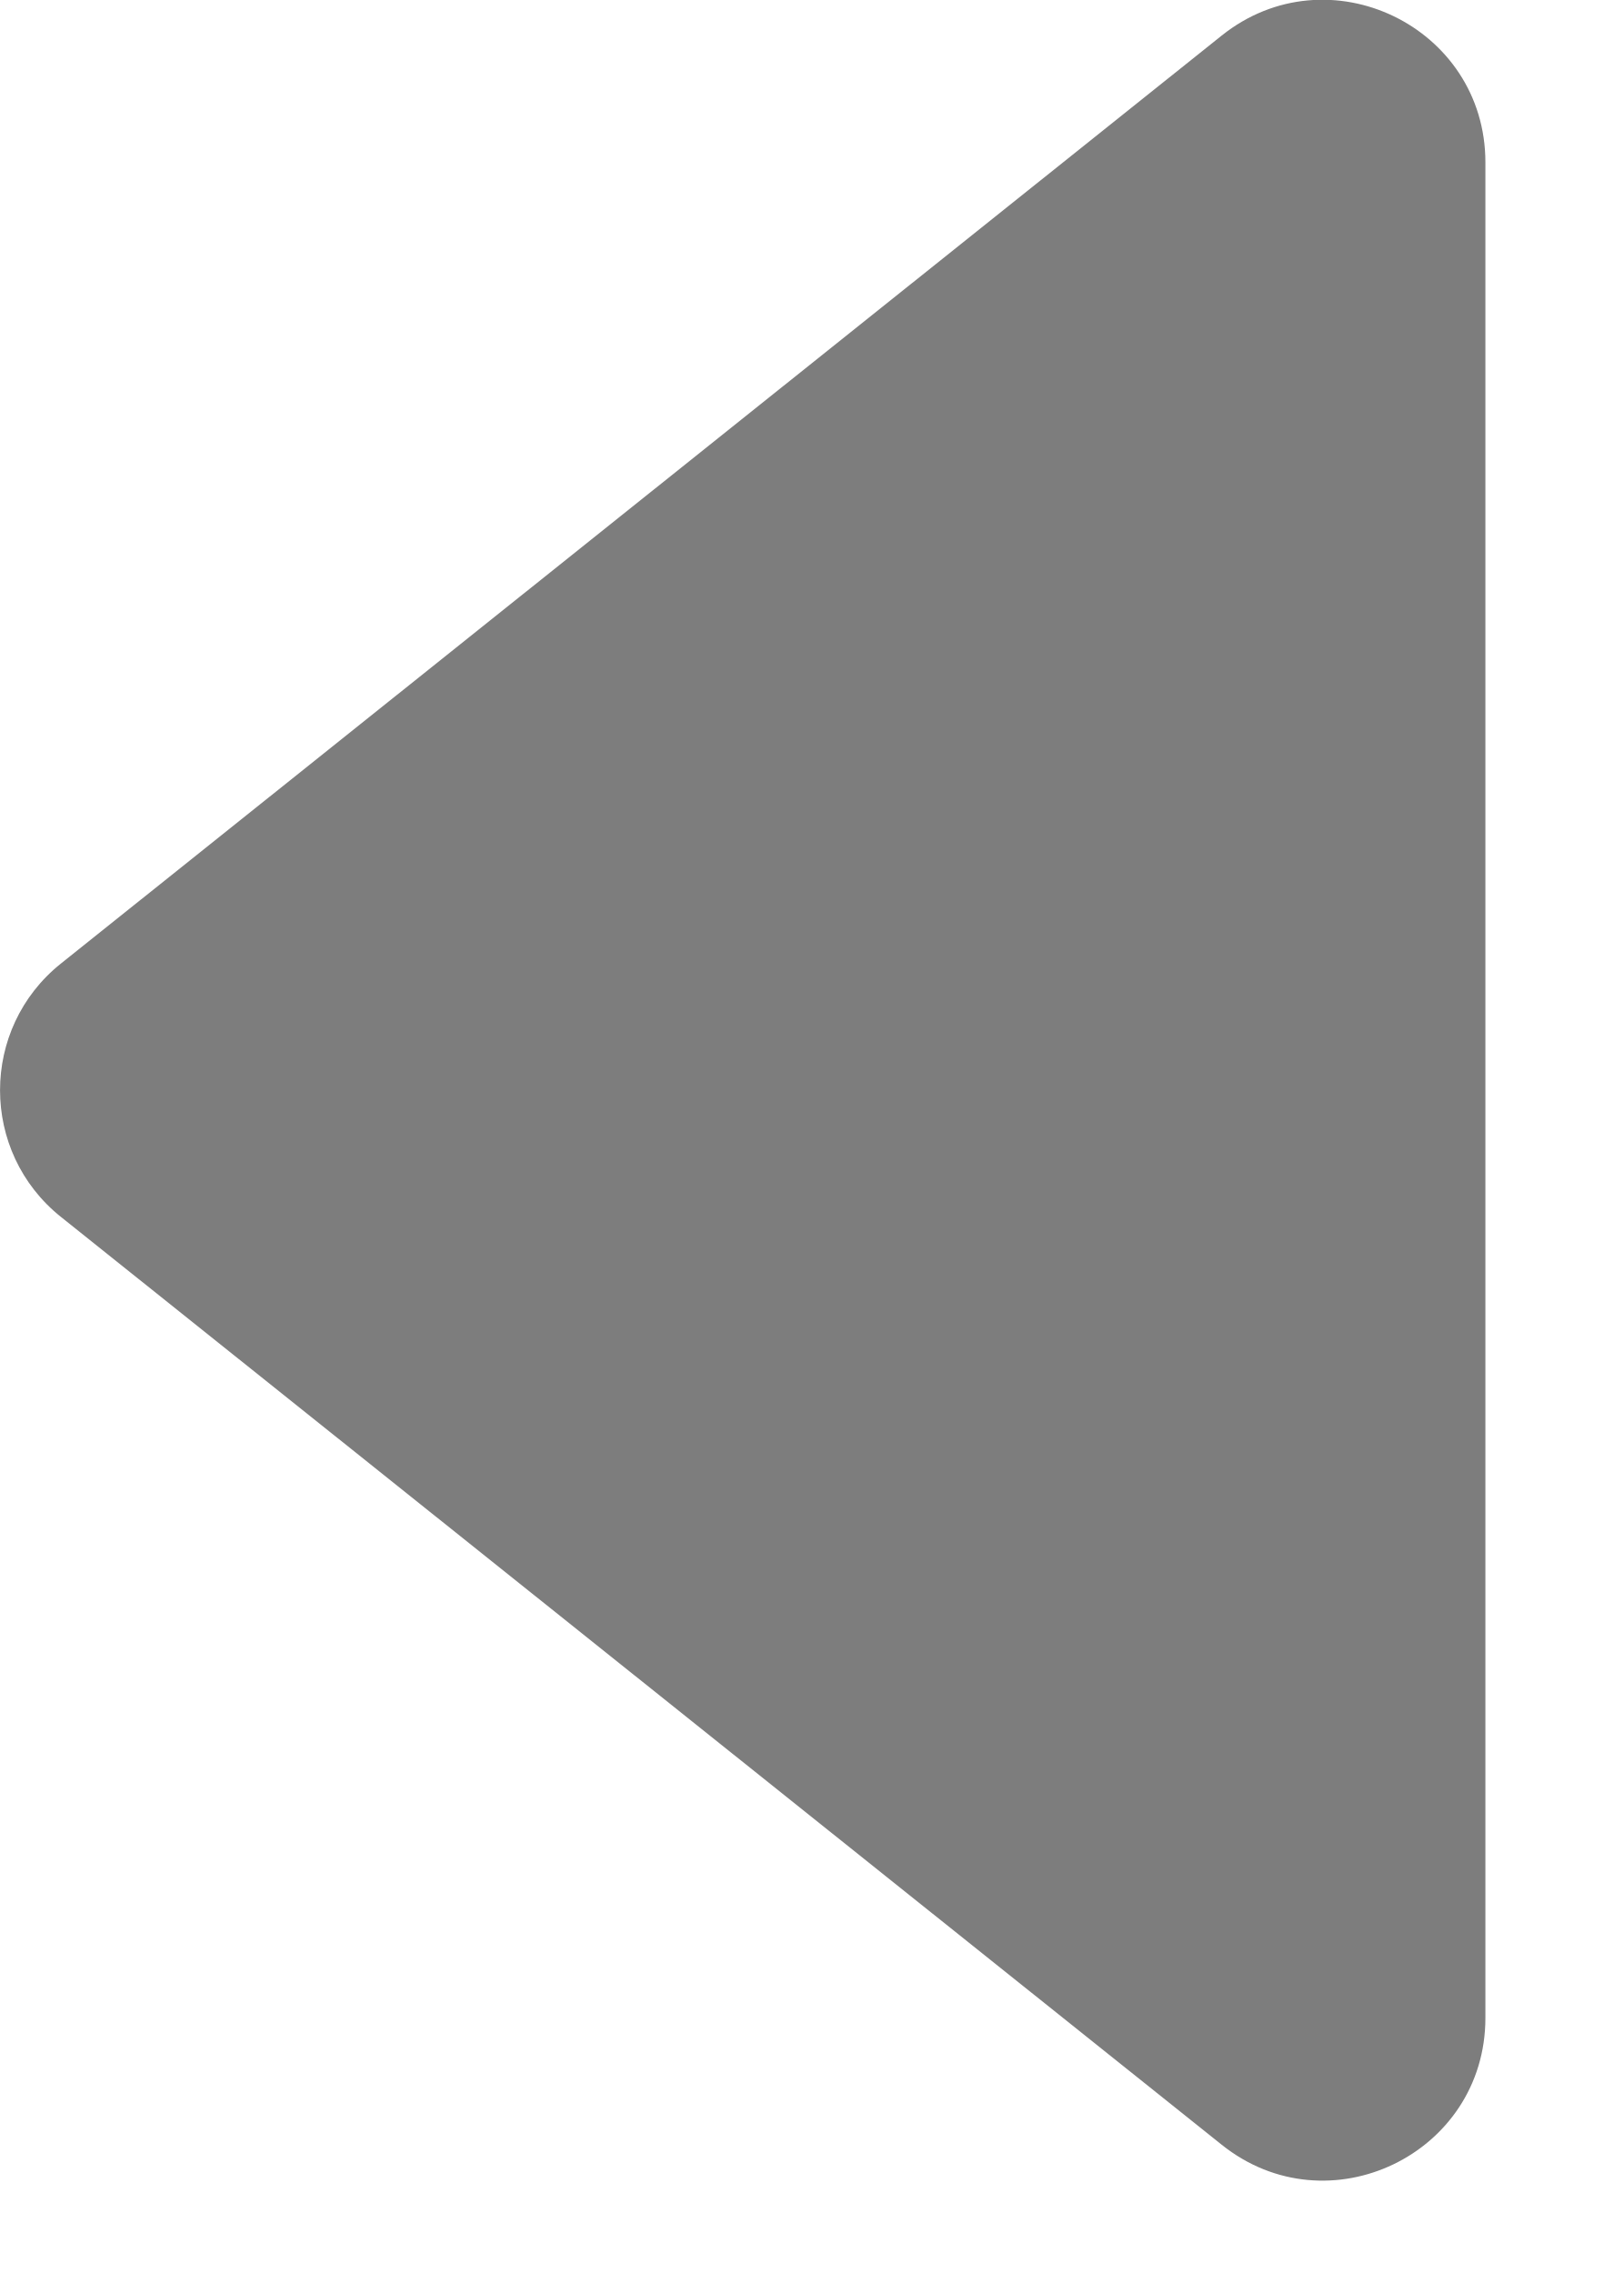
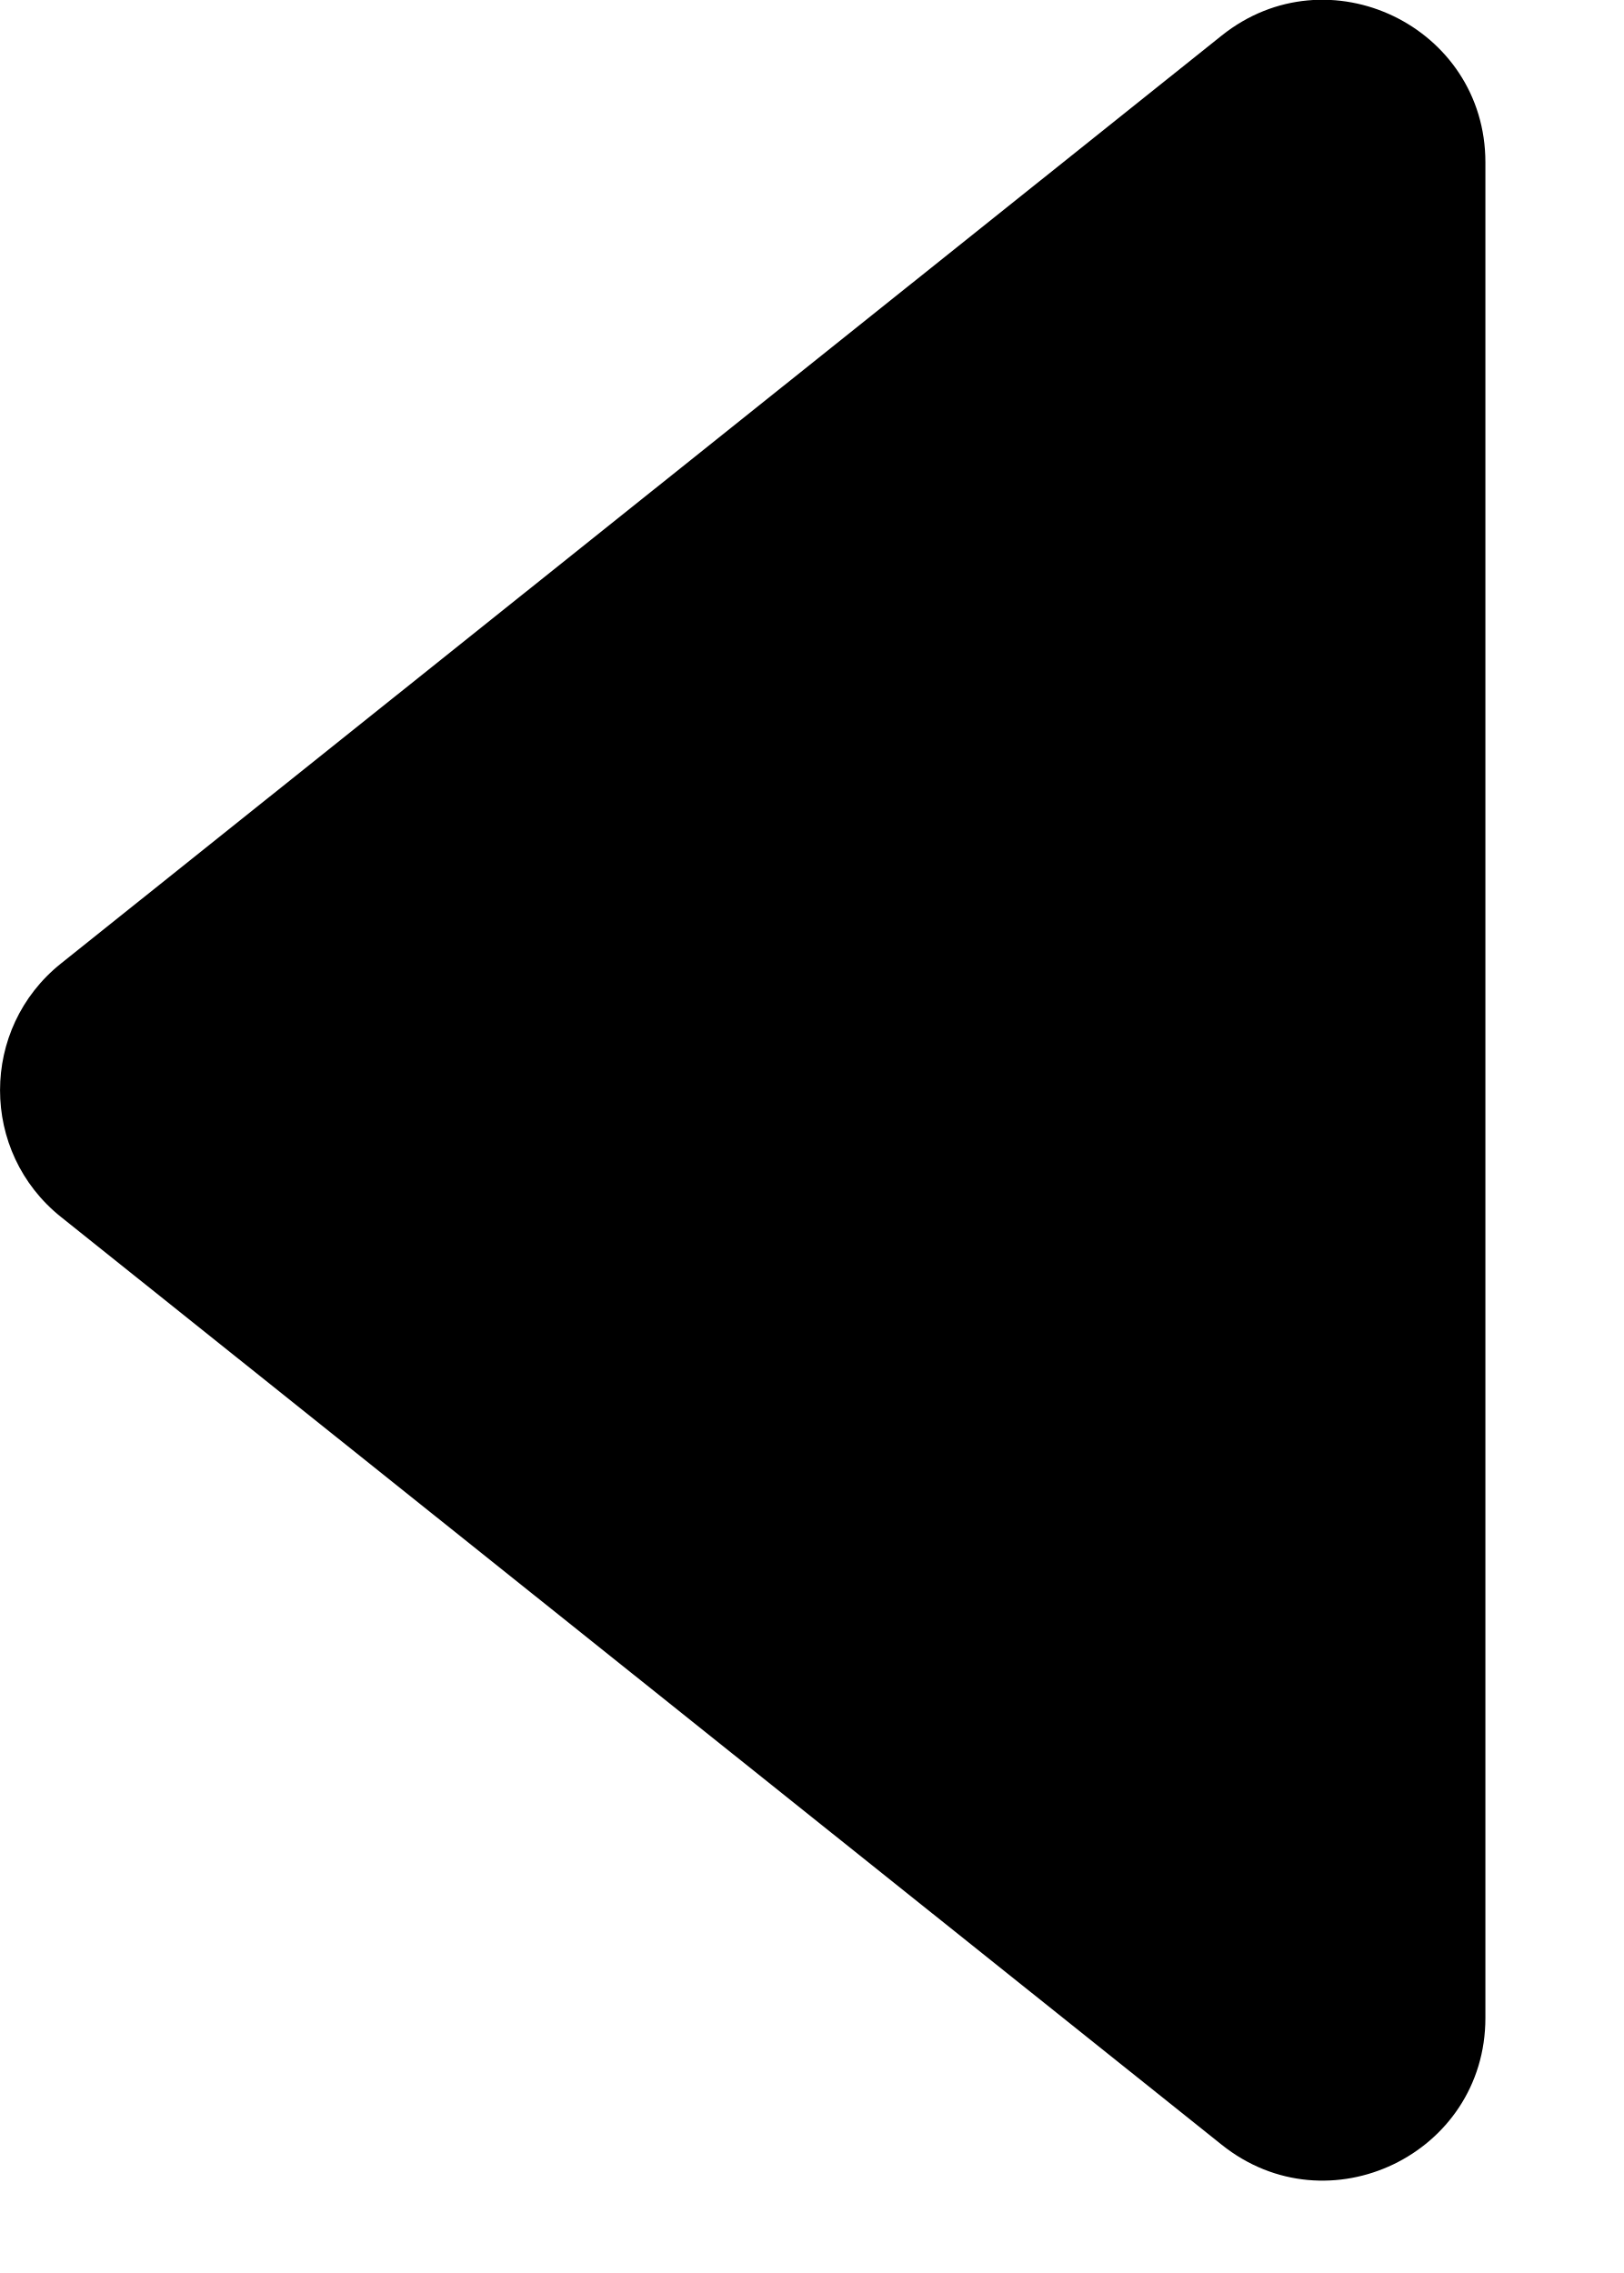
<svg xmlns="http://www.w3.org/2000/svg" width="10" height="14" viewBox="0 0 10 14" fill="none">
-   <path d="M0.376 5.934C-0.125 6.334 -0.125 7.096 0.376 7.496L7.524 13.21C8.179 13.734 9.148 13.268 9.148 12.429V1C9.148 0.162 8.179 -0.304 7.524 0.219L0.376 5.934Z" fill="#7D7D7D" />
+   <path d="M0.376 5.934C-0.125 6.334 -0.125 7.096 0.376 7.496L7.524 13.21C8.179 13.734 9.148 13.268 9.148 12.429V1C9.148 0.162 8.179 -0.304 7.524 0.219L0.376 5.934Z" fill="currentColor" />
</svg>
